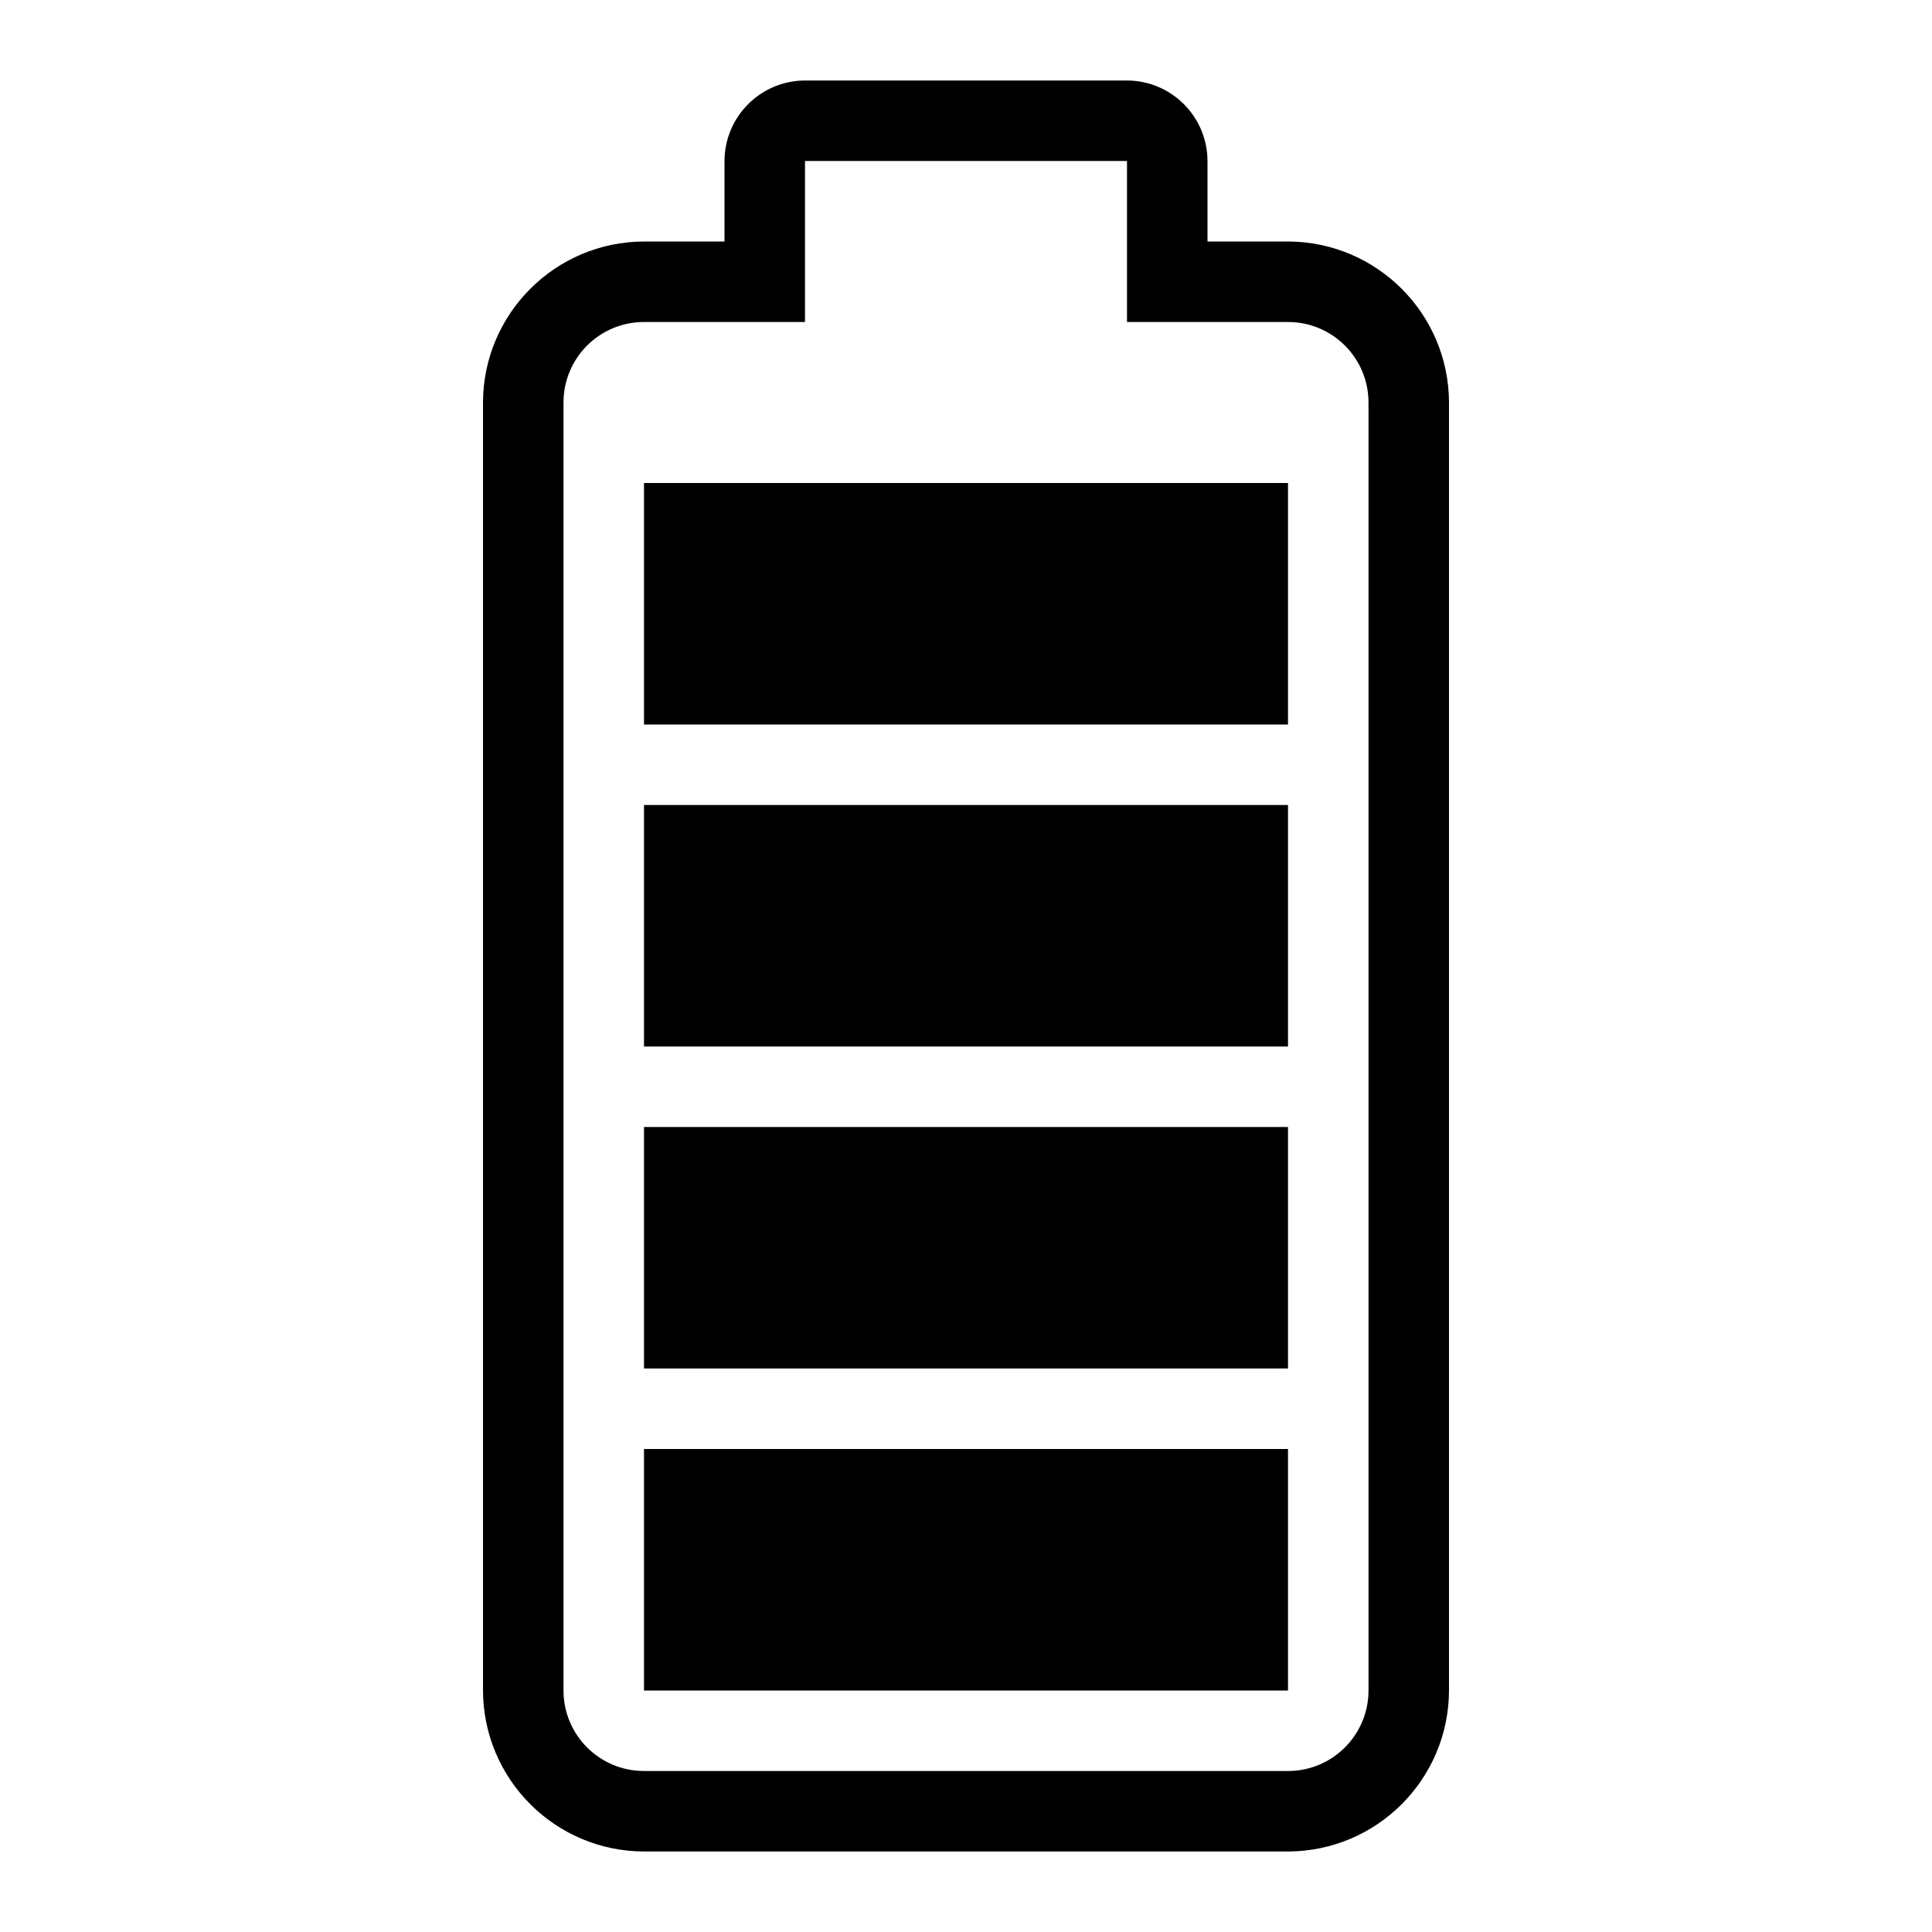
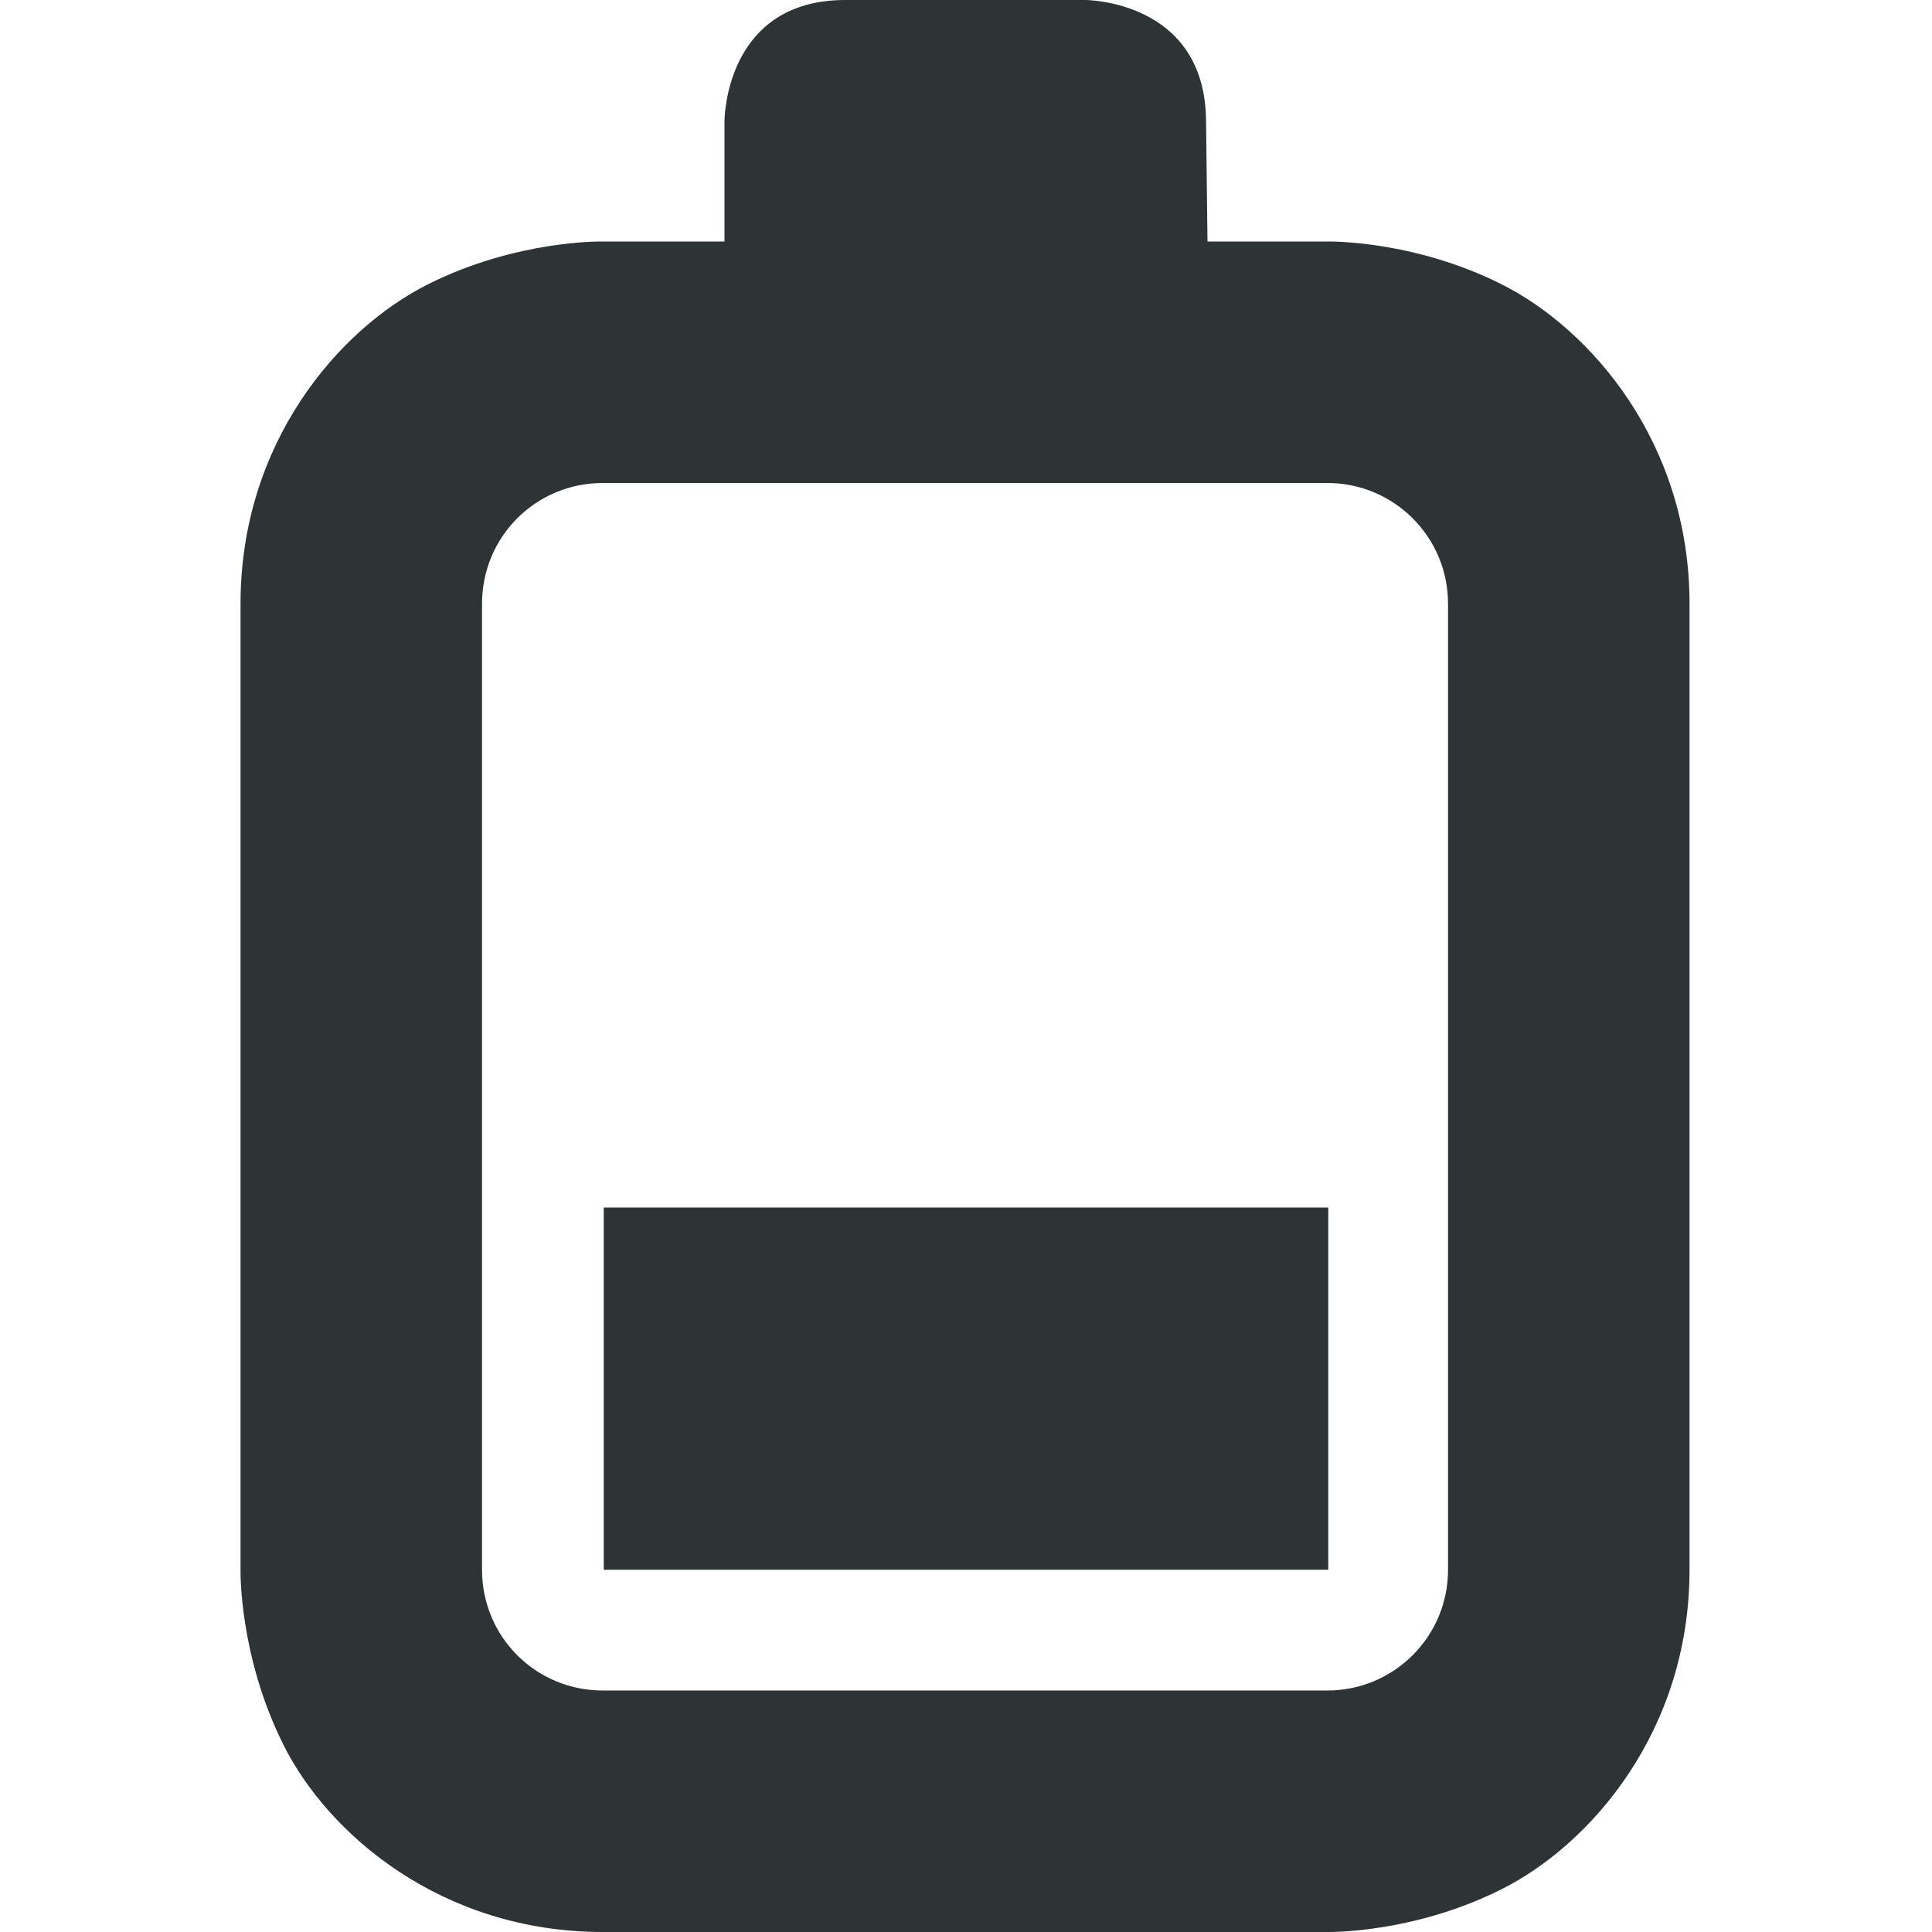
- <svg xmlns="http://www.w3.org/2000/svg" width="800px" height="800px" viewBox="0 0 24 24" fill="#000000">
-   <g id="SVGRepo_bgCarrier" stroke-width="0" />
-   <g id="SVGRepo_tracerCarrier" stroke-linecap="round" stroke-linejoin="round" />
-   <g id="SVGRepo_iconCarrier">
-     <path d="M6 5v16a2.006 2.006 0 0 0 2 2h8a2.006 2.006 0 0 0 2-2V5a2.006 2.006 0 0 0-2-2h-1V2a1.003 1.003 0 0 0-1-1h-4a1.003 1.003 0 0 0-1 1v1H8a2.006 2.006 0 0 0-2 2zm1 0a1 1 0 0 1 1-1h2V2h4v2h2a1 1 0 0 1 1 1v16a1 1 0 0 1-1 1H8a1 1 0 0 1-1-1zm9 16H8v-3h8zm0-4H8v-3h8zm0-4H8v-3h8zm0-4H8V6h8z" />
-     <path fill="none" d="M0 0h24v24H0z" />
-   </g>
+ <svg xmlns="http://www.w3.org/2000/svg" width="800px" height="800px" viewBox="0 0 16 16">
+   <path d="m 7 0 c -1 0 -1 1 -1 1 v 1 h -1.008 s -0.711 -0.016 -1.449 0.355 c -0.738 0.371 -1.551 1.312 -1.551 2.645 v 8 s -0.016 0.707 0.355 1.449 c 0.367 0.738 1.309 1.551 2.645 1.551 h 6 s 0.707 0.016 1.445 -0.355 c 0.738 -0.371 1.555 -1.312 1.555 -2.645 v -8 c 0 -1.332 -0.816 -2.273 -1.555 -2.645 c -0.738 -0.371 -1.445 -0.355 -1.445 -0.355 h -0.992 l -0.012 -1 c -0.008 -1 -1 -1 -1 -1 z m 3.992 4 c 0.551 0 1 0.445 1 1 v 8 c 0 0.555 -0.449 1 -1 1 h -6 c -0.555 0 -1 -0.445 -1 -1 v -8 c 0 -0.555 0.445 -1 1 -1 z m -5.992 6 v 3 h 6 v -3 z m 0 0" fill="#2e3436" />
</svg>
